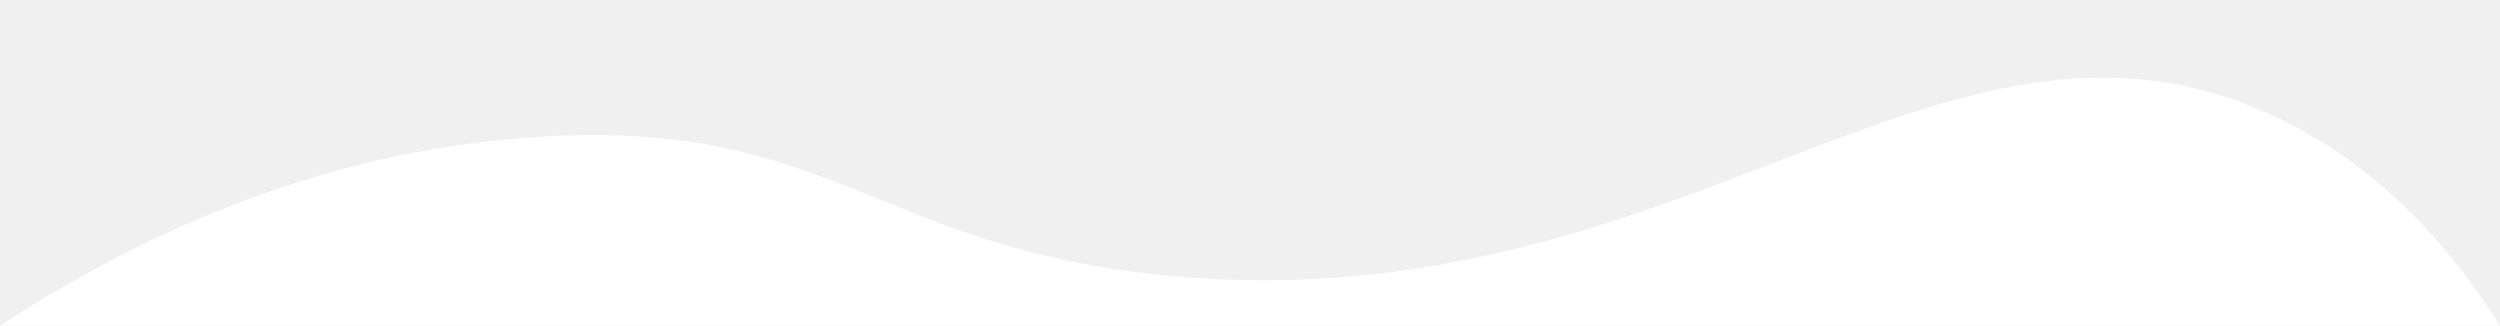
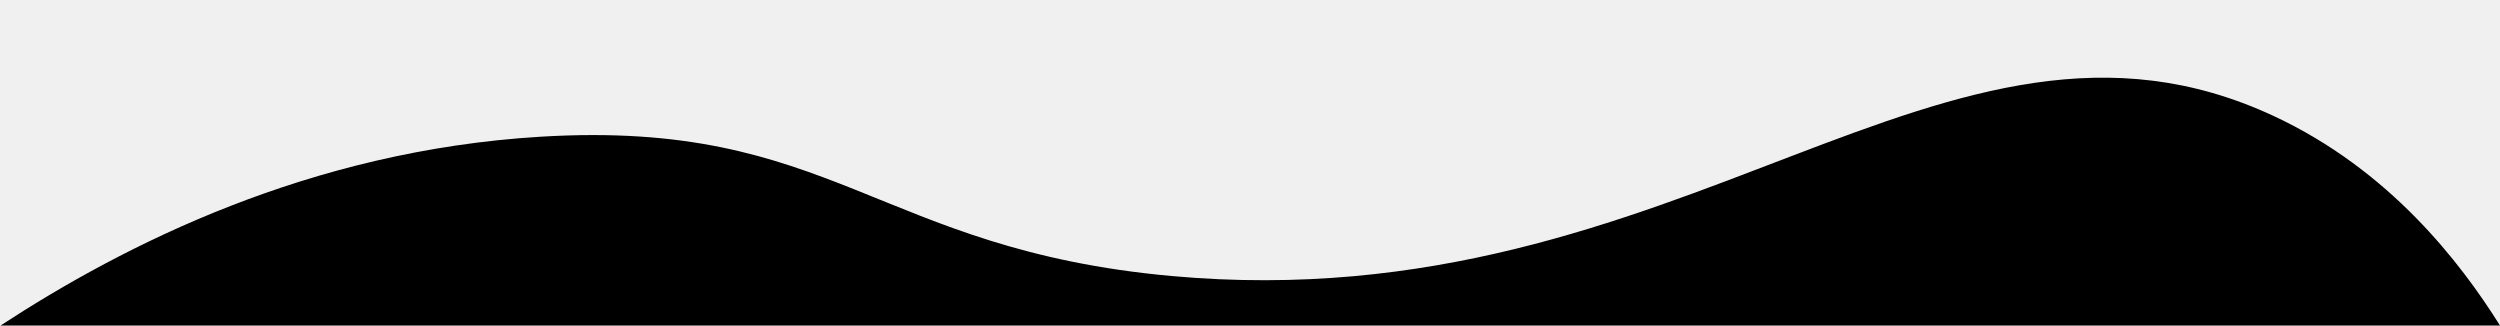
<svg xmlns="http://www.w3.org/2000/svg" id="Layer_1" data-name="Layer 1" viewBox="0 0 1920 250">
  <defs>
    <style>.cls-1{fill:#fff;}</style>
  </defs>
-   <path class="cls-1" d="M.43,250C95.75,187.73,237.84,115.73,415,105c224.86-13.61,258.37,86.49,485,107,394.63,35.72,593.08-240.63,846-123,89,41.37,143.5,112.34,174,161" />
+   <path className="cls-1" d="M.43,250C95.75,187.73,237.84,115.73,415,105c224.86-13.61,258.37,86.49,485,107,394.63,35.72,593.08-240.63,846-123,89,41.37,143.5,112.34,174,161" />
</svg>
